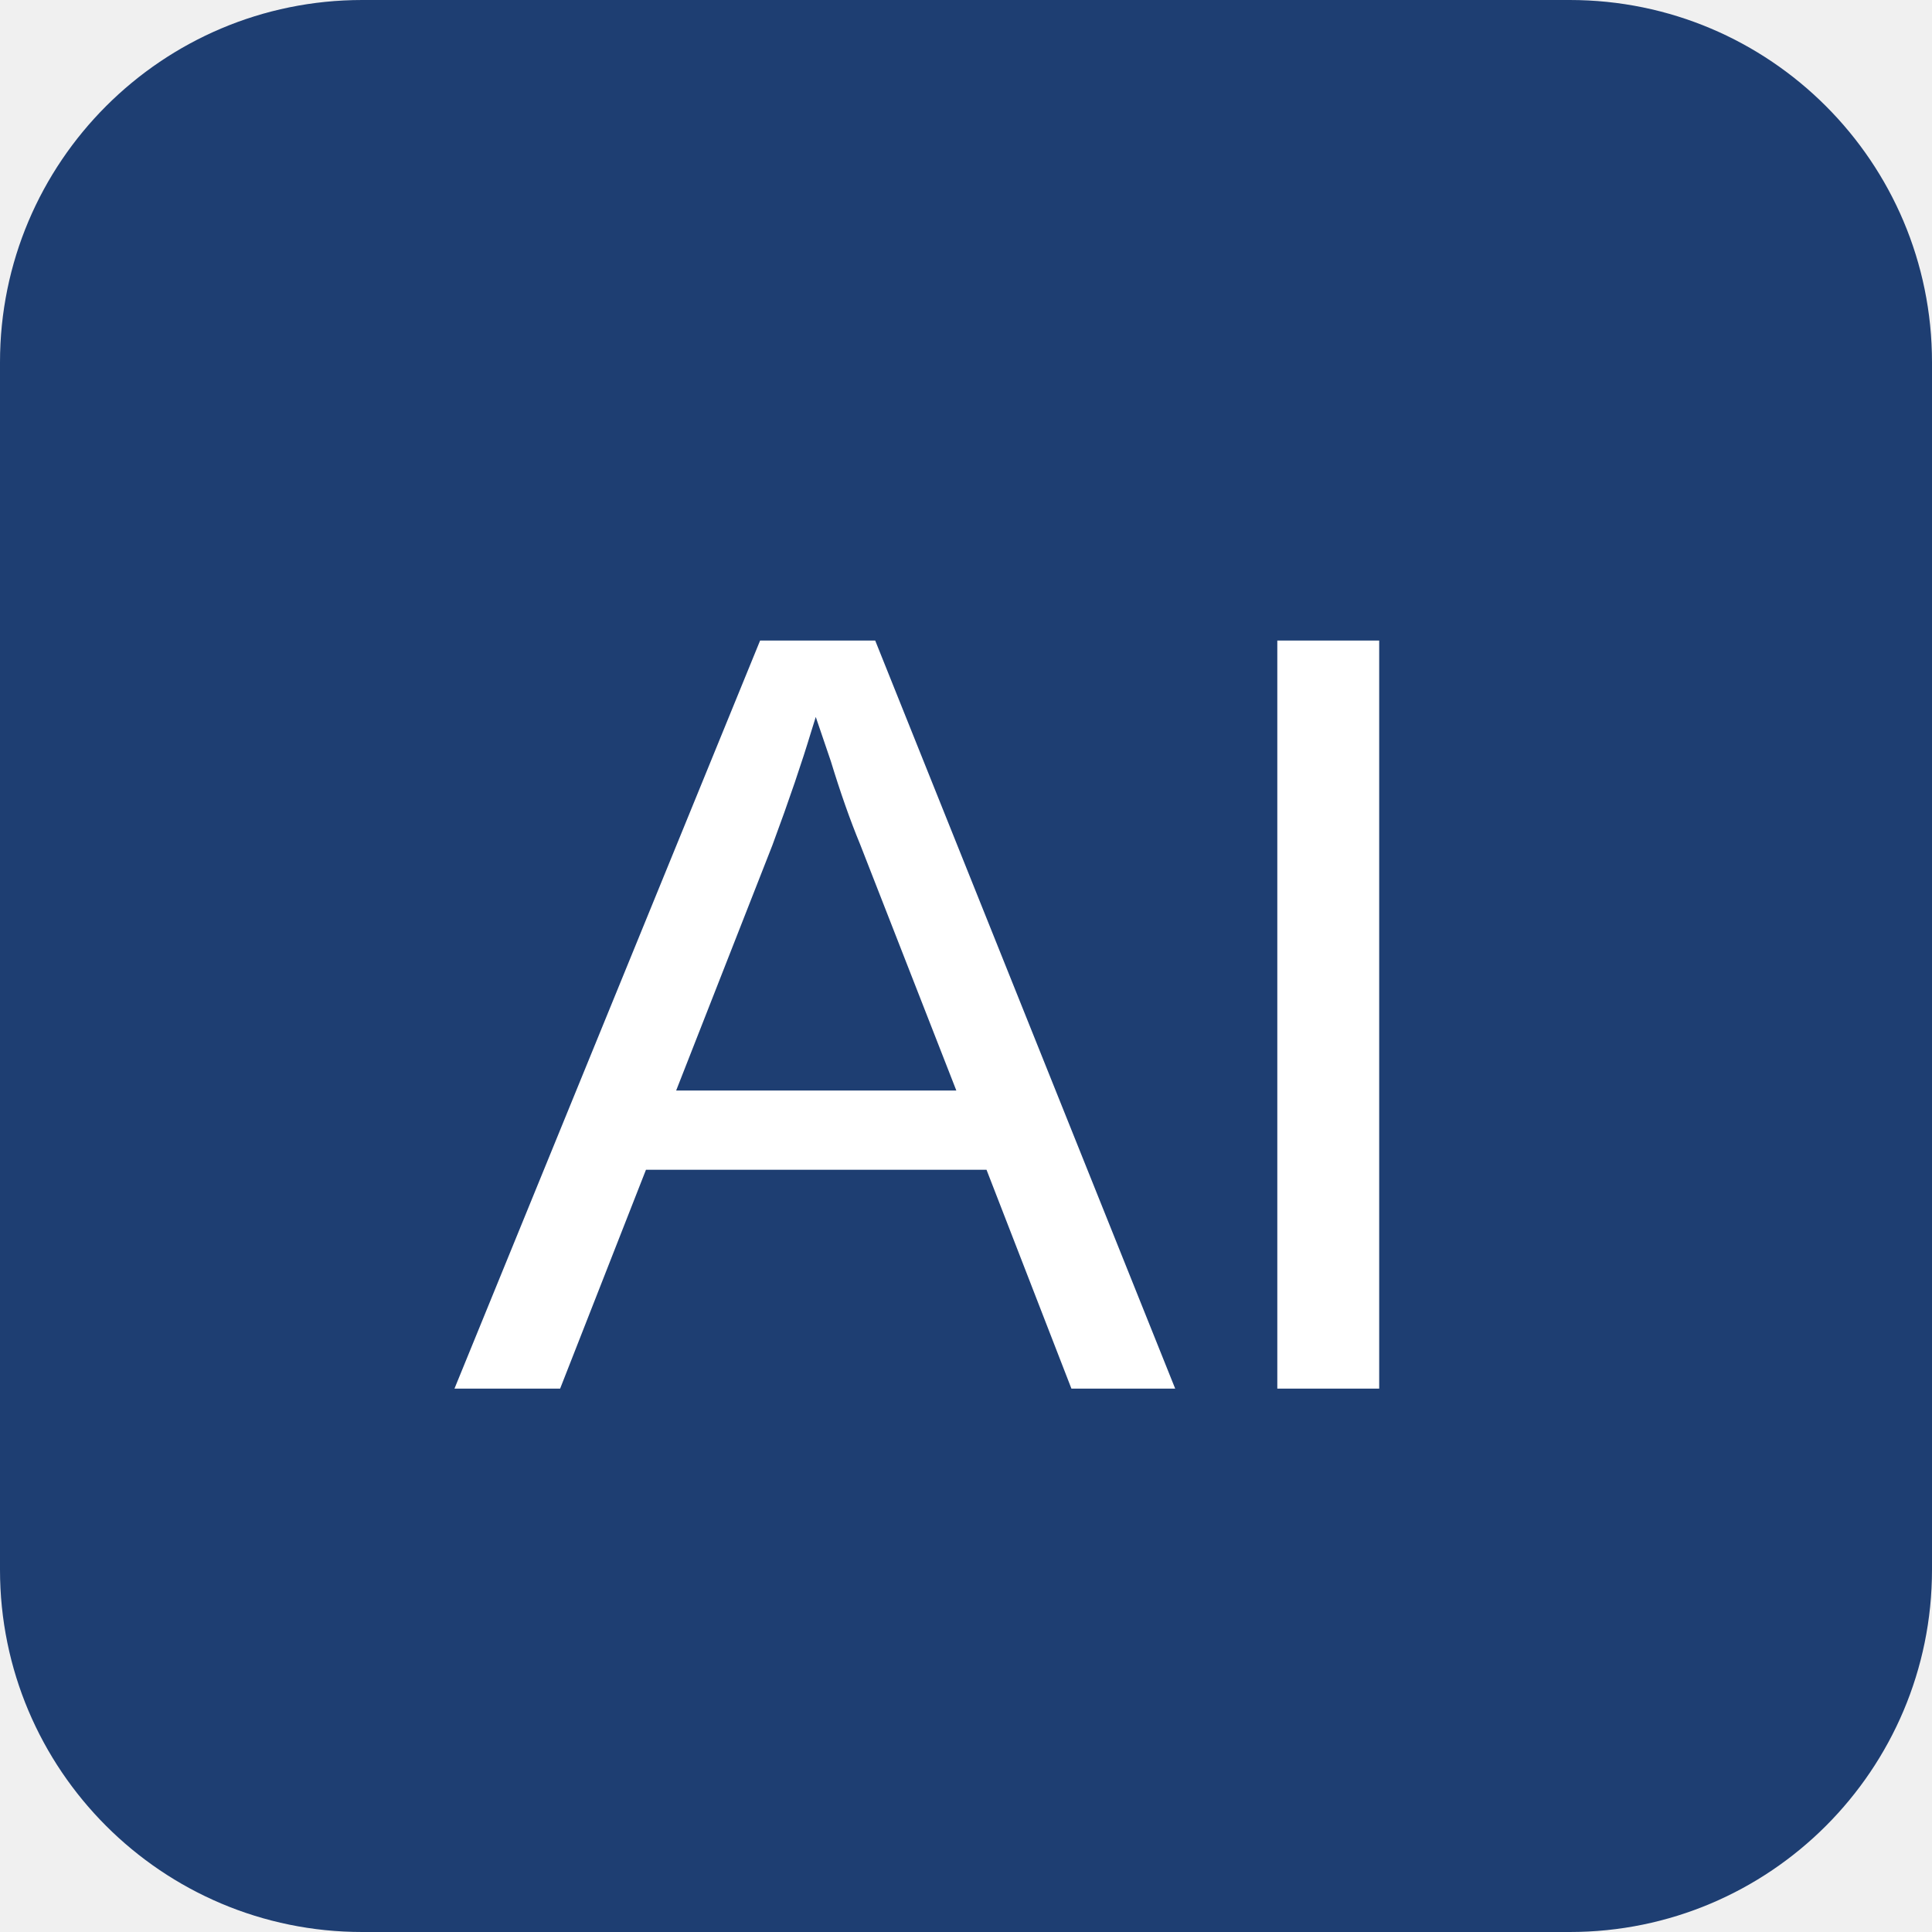
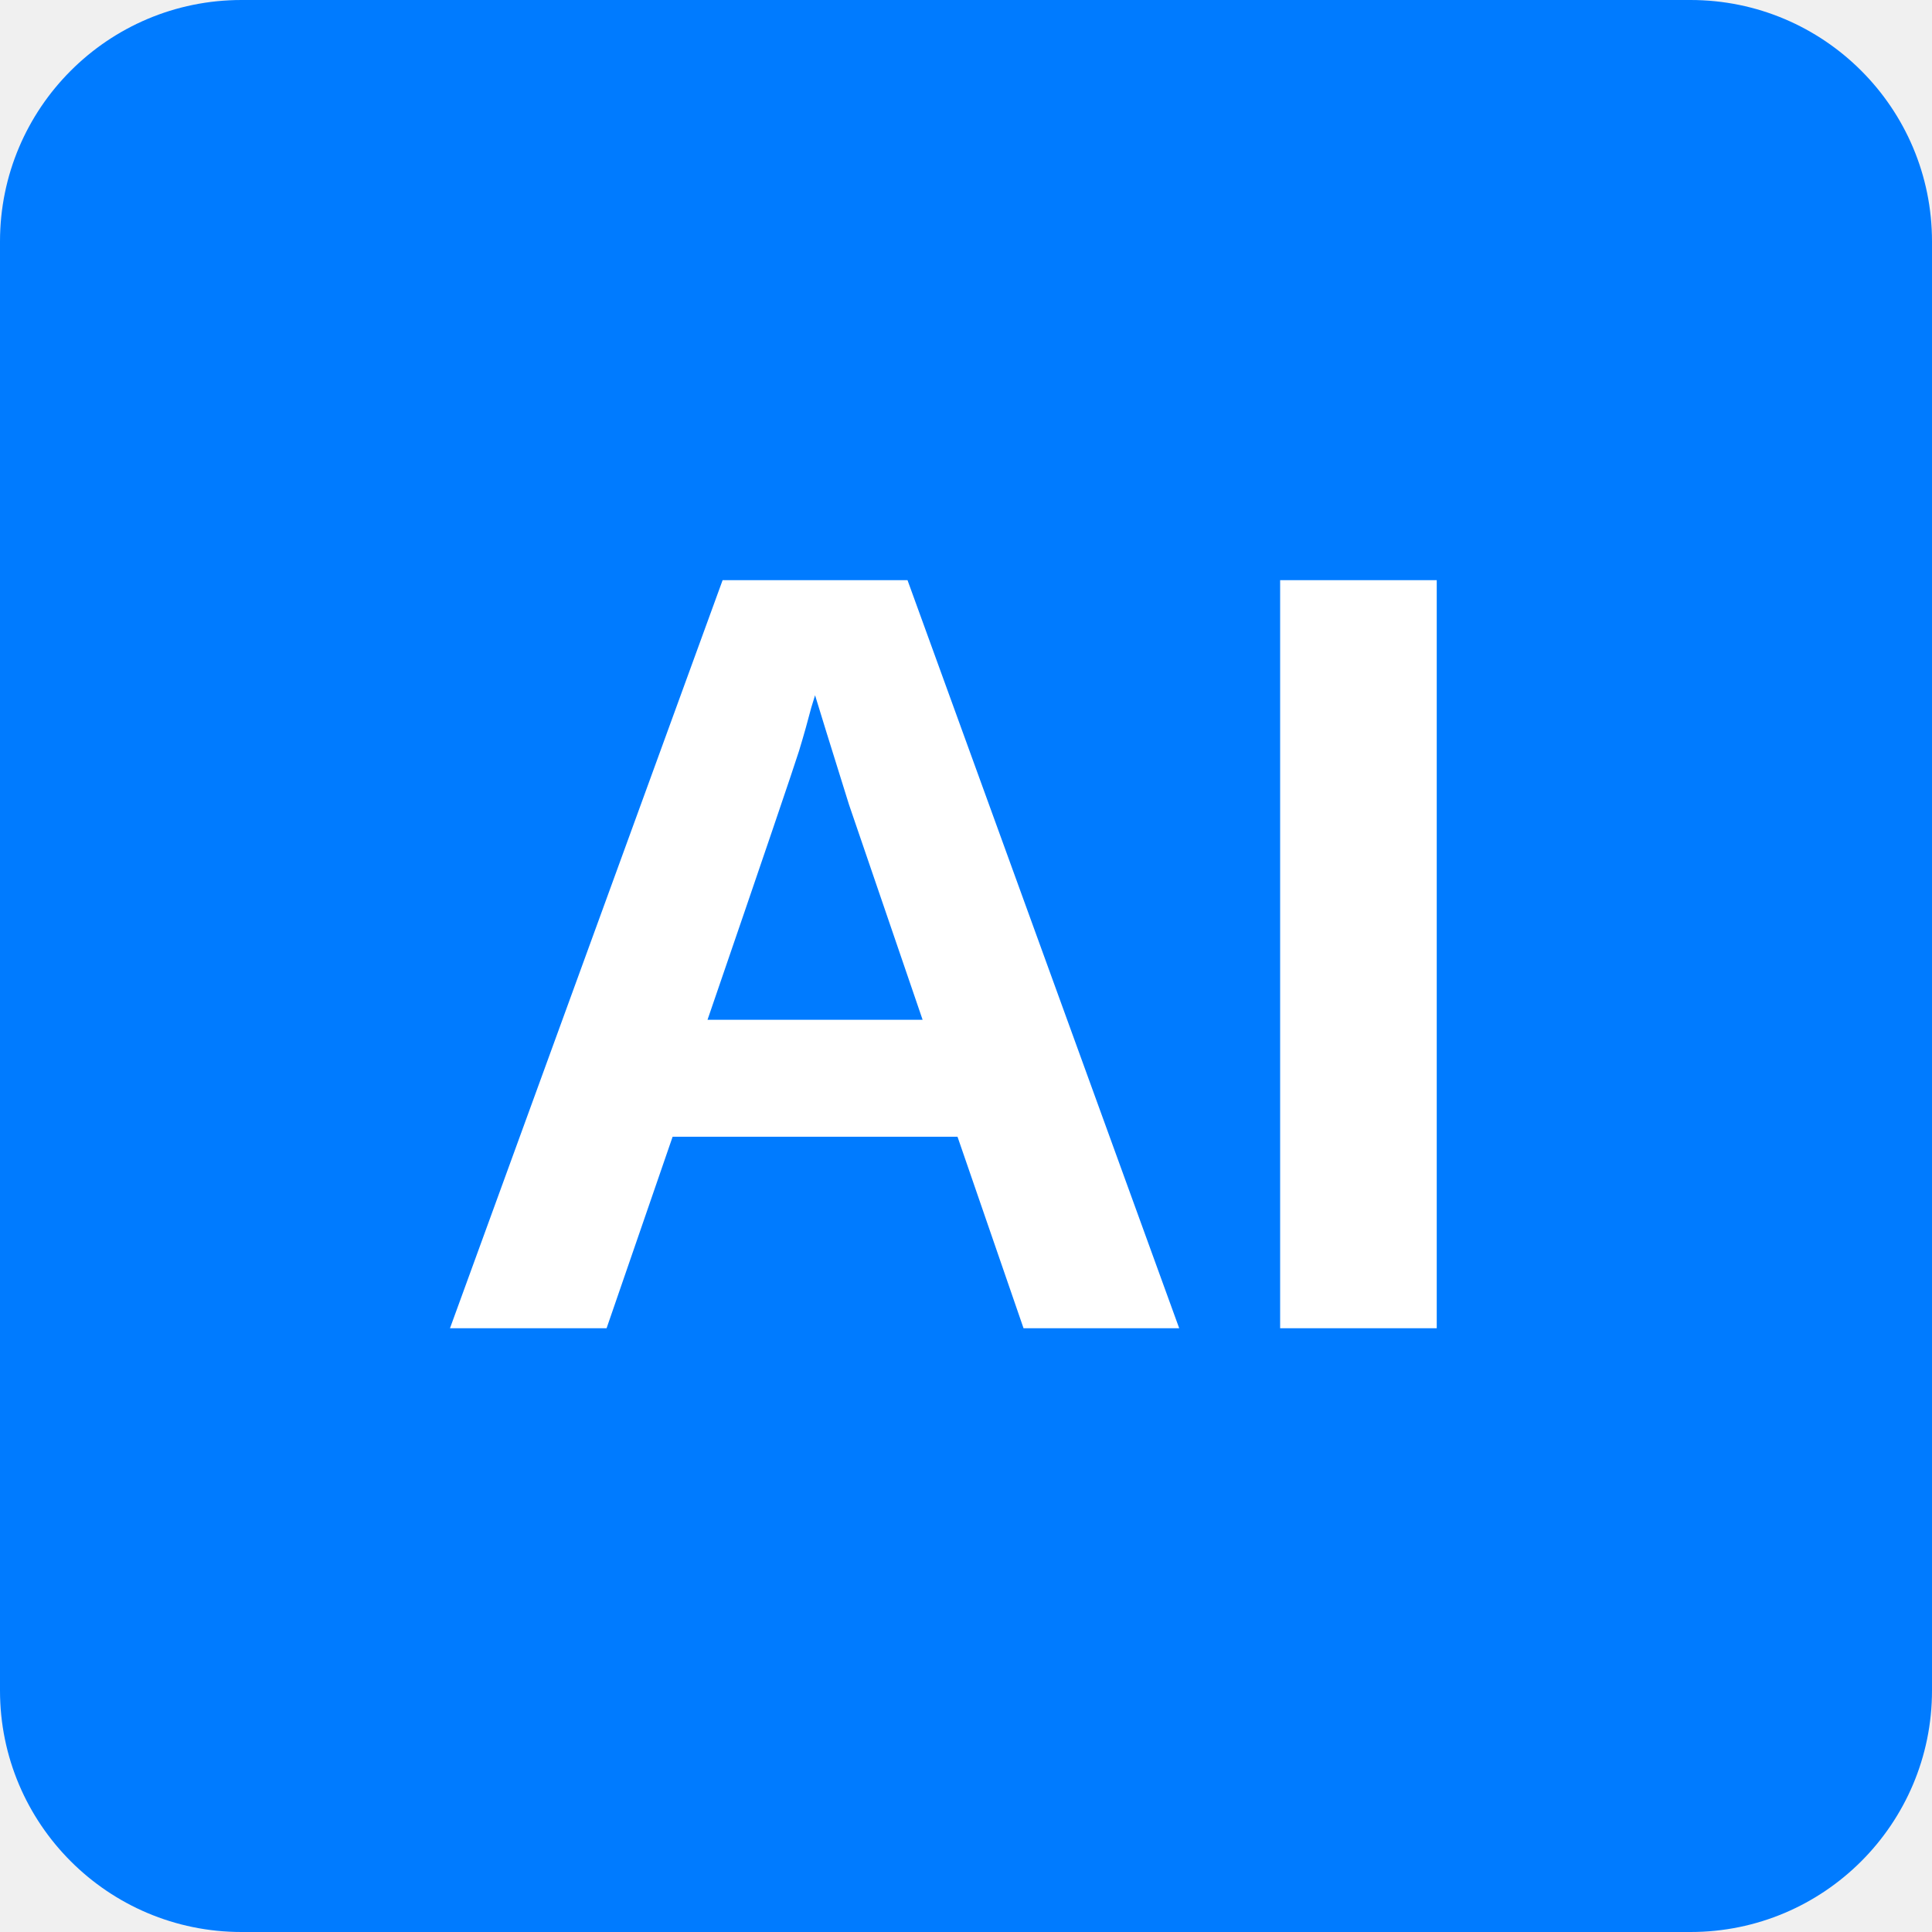
<svg xmlns="http://www.w3.org/2000/svg" viewBox="0 0 32 32">
-   <rect width="32" height="32" rx="6" fill="#1e3e72" />
-   <text x="16" y="23" text-anchor="middle" font-size="18" fill="white" font-family="Arial">AI</text>
+   <rect width="32" height="32" rx="4" fill="#007bff" />
+   <text x="16" y="22" font-family="Arial" font-size="18" font-weight="bold" fill="white" text-anchor="middle">AI</text>
</svg>
